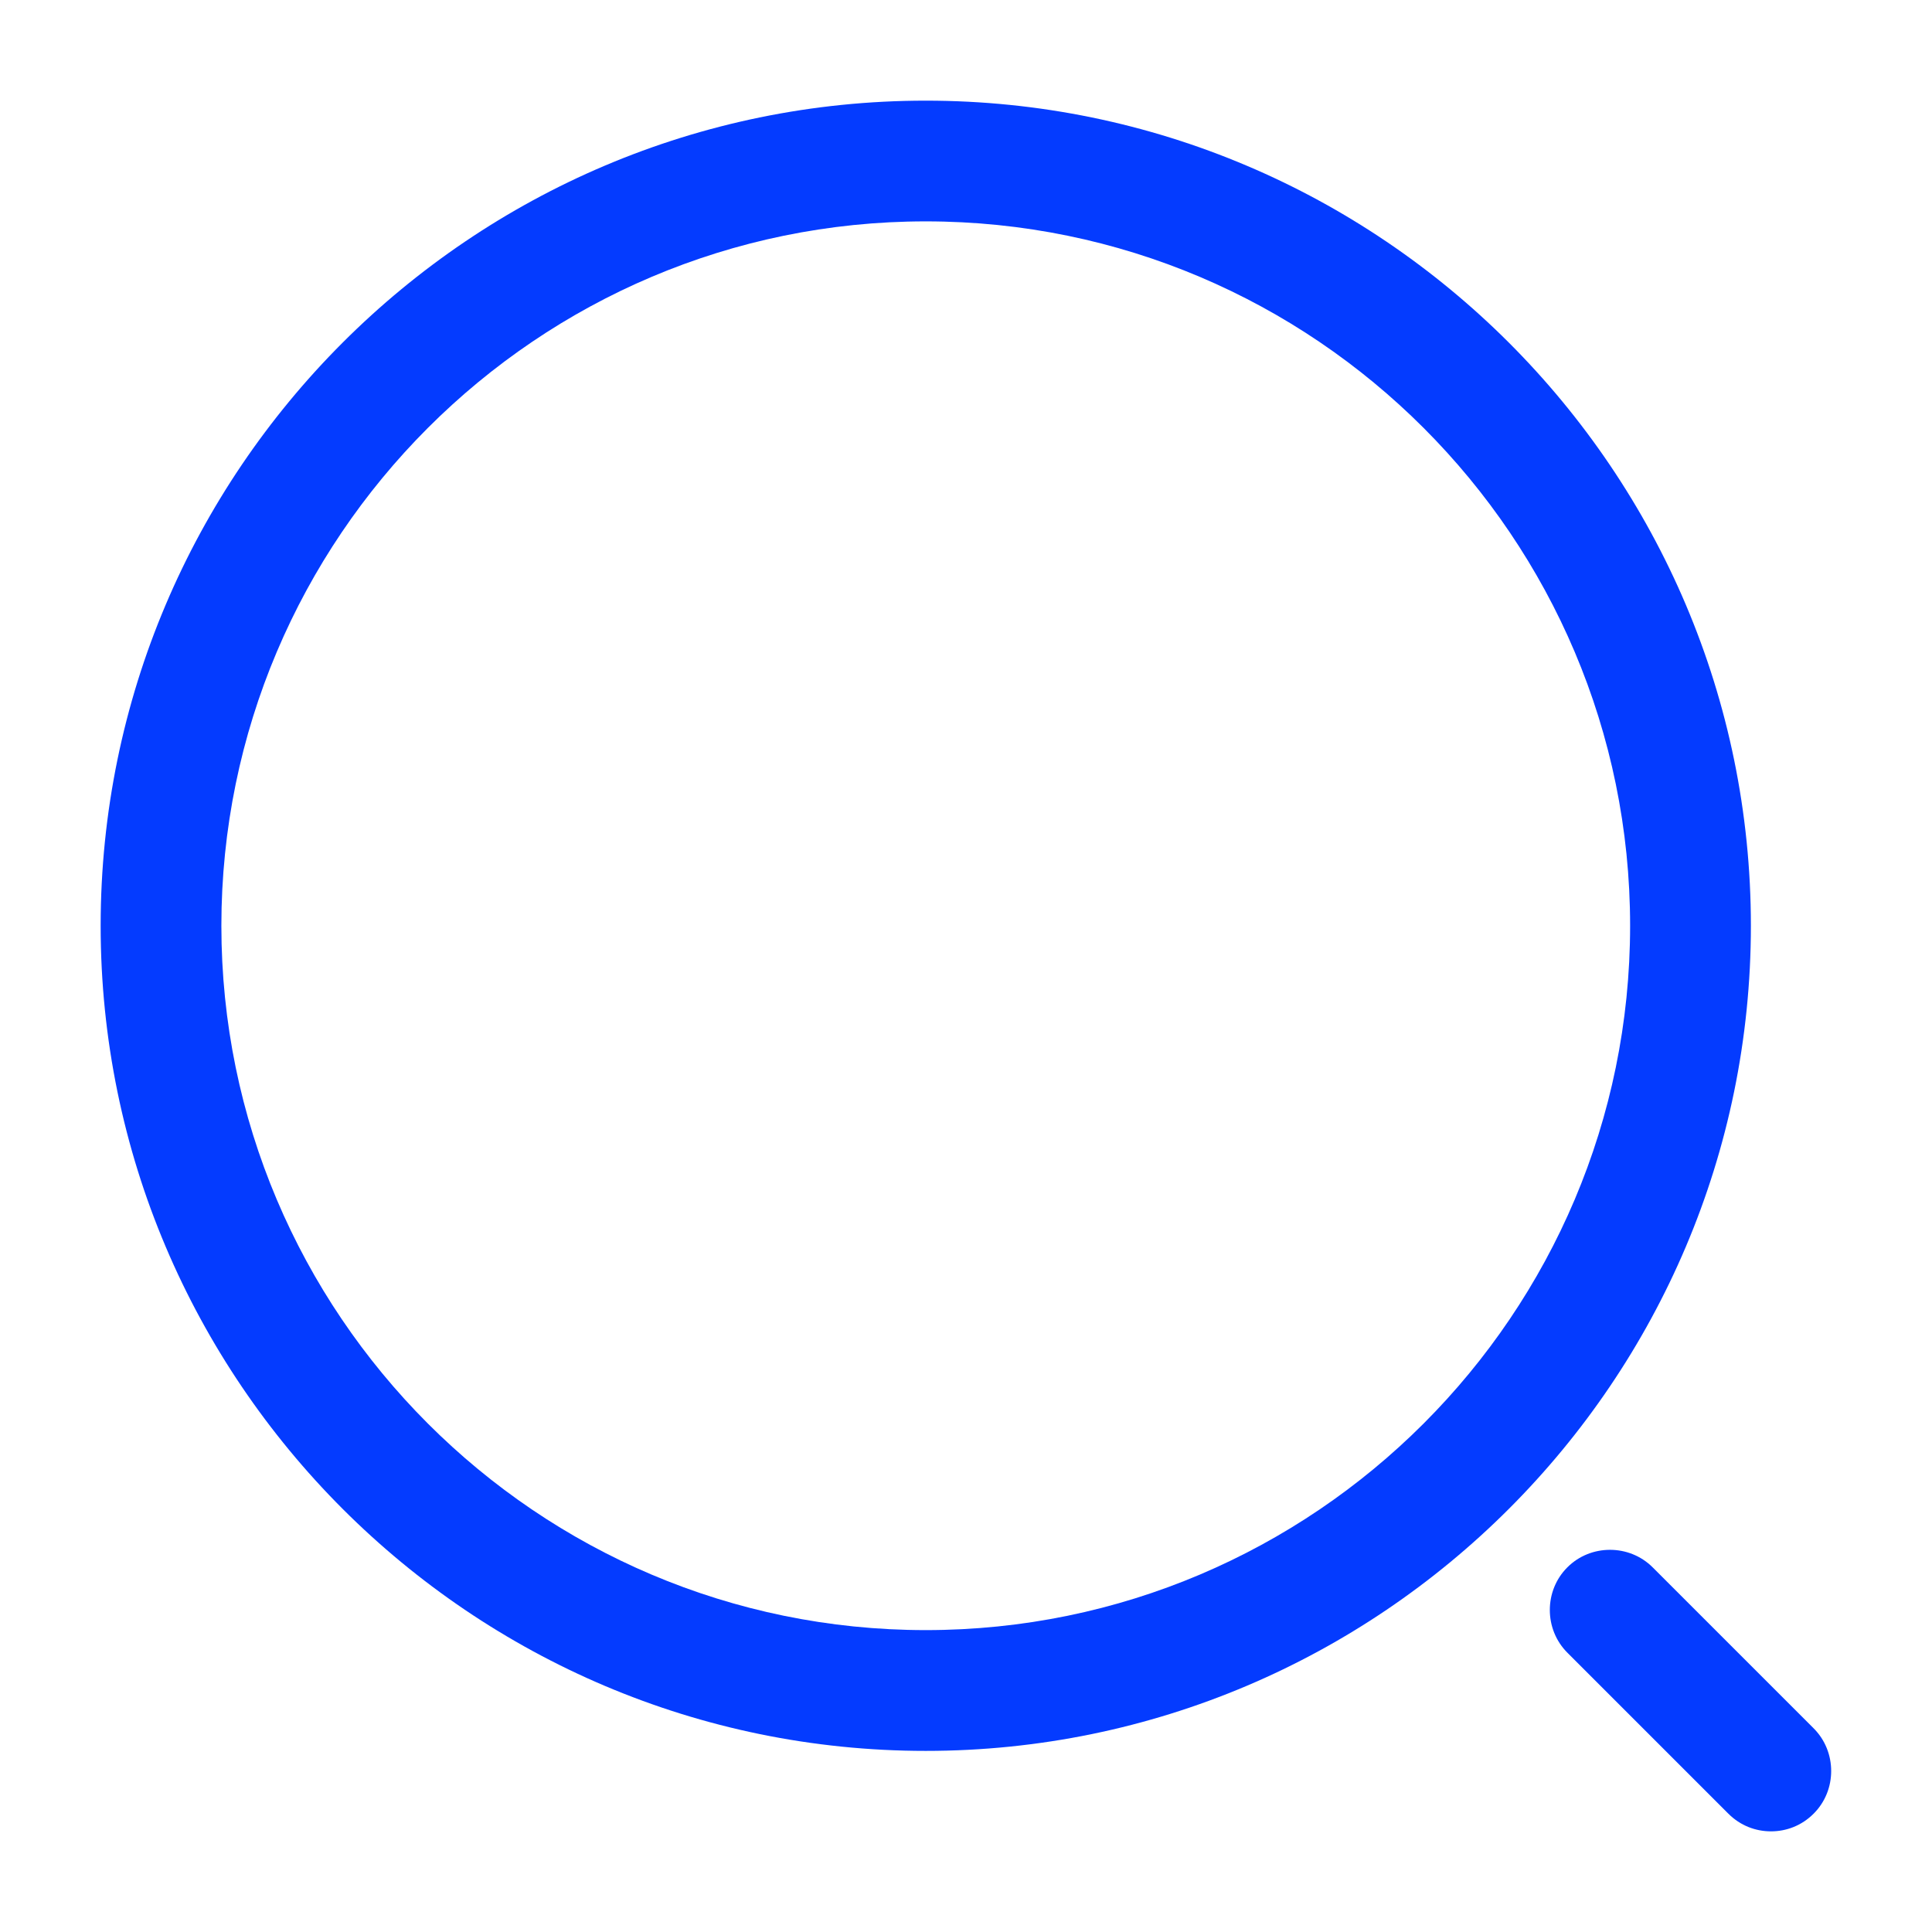
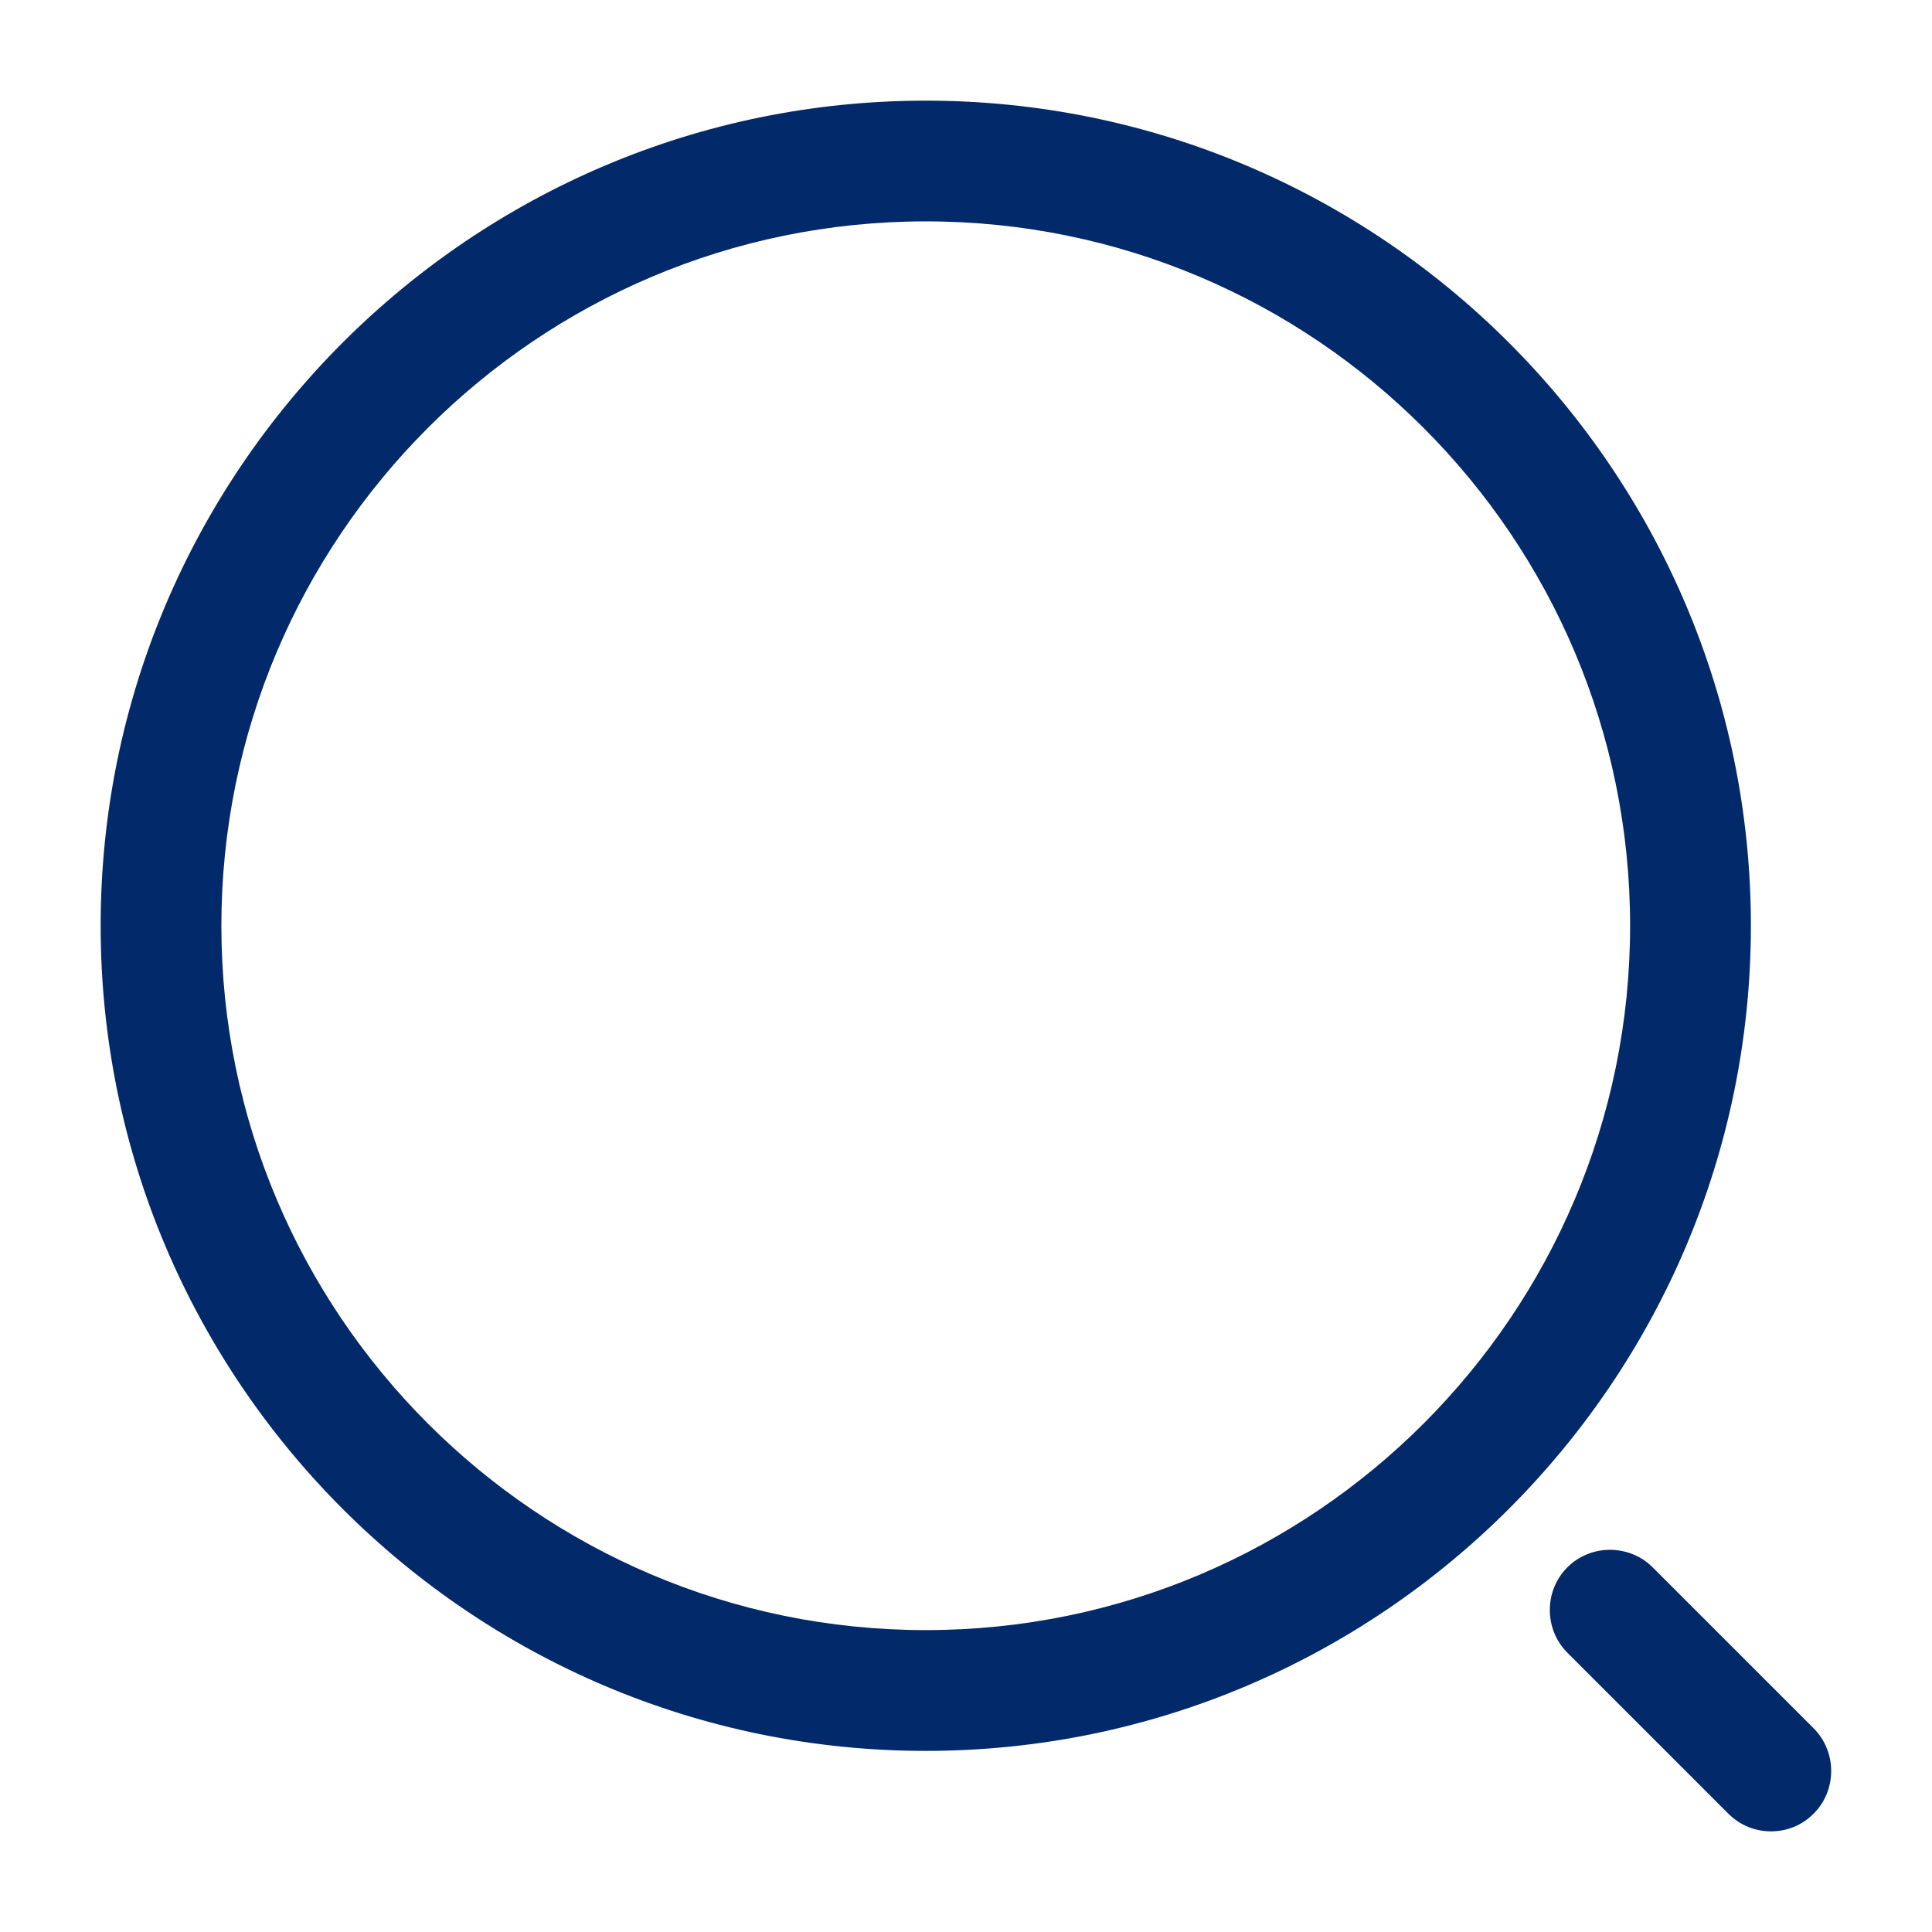
<svg xmlns="http://www.w3.org/2000/svg" width="31" height="31" viewBox="0 0 31 31" fill="none">
-   <path d="M14.854 28.094C7.556 28.094 1.615 22.152 1.615 14.854C1.615 7.556 7.556 1.615 14.854 1.615C22.152 1.615 28.094 7.556 28.094 14.854C28.094 22.152 22.152 28.094 14.854 28.094ZM14.854 3.552C8.615 3.552 3.552 8.628 3.552 14.854C3.552 21.08 8.615 26.156 14.854 26.156C21.093 26.156 26.156 21.08 26.156 14.854C26.156 8.628 21.093 3.552 14.854 3.552Z" fill="#043BFF" />
-   <path d="M28.417 29.385C28.171 29.385 27.926 29.295 27.732 29.101L25.149 26.518C24.774 26.143 24.774 25.523 25.149 25.149C25.523 24.774 26.143 24.774 26.518 25.149L29.101 27.732C29.476 28.107 29.476 28.727 29.101 29.101C28.907 29.295 28.662 29.385 28.417 29.385Z" fill="#043BFF" />
+   <path d="M14.854 28.094C7.556 28.094 1.615 22.152 1.615 14.854C1.615 7.556 7.556 1.615 14.854 1.615C22.152 1.615 28.094 7.556 28.094 14.854C28.094 22.152 22.152 28.094 14.854 28.094ZM14.854 3.552C8.615 3.552 3.552 8.628 3.552 14.854C3.552 21.08 8.615 26.156 14.854 26.156C21.093 26.156 26.156 21.08 26.156 14.854C26.156 8.628 21.093 3.552 14.854 3.552Z" fill="#022969" />
+   <path d="M28.417 29.385C28.171 29.385 27.926 29.295 27.732 29.101L25.149 26.518C24.774 26.143 24.774 25.523 25.149 25.149C25.523 24.774 26.143 24.774 26.518 25.149L29.101 27.732C29.476 28.107 29.476 28.727 29.101 29.101C28.908 29.295 28.662 29.385 28.417 29.385Z" fill="#022969" />
</svg>
